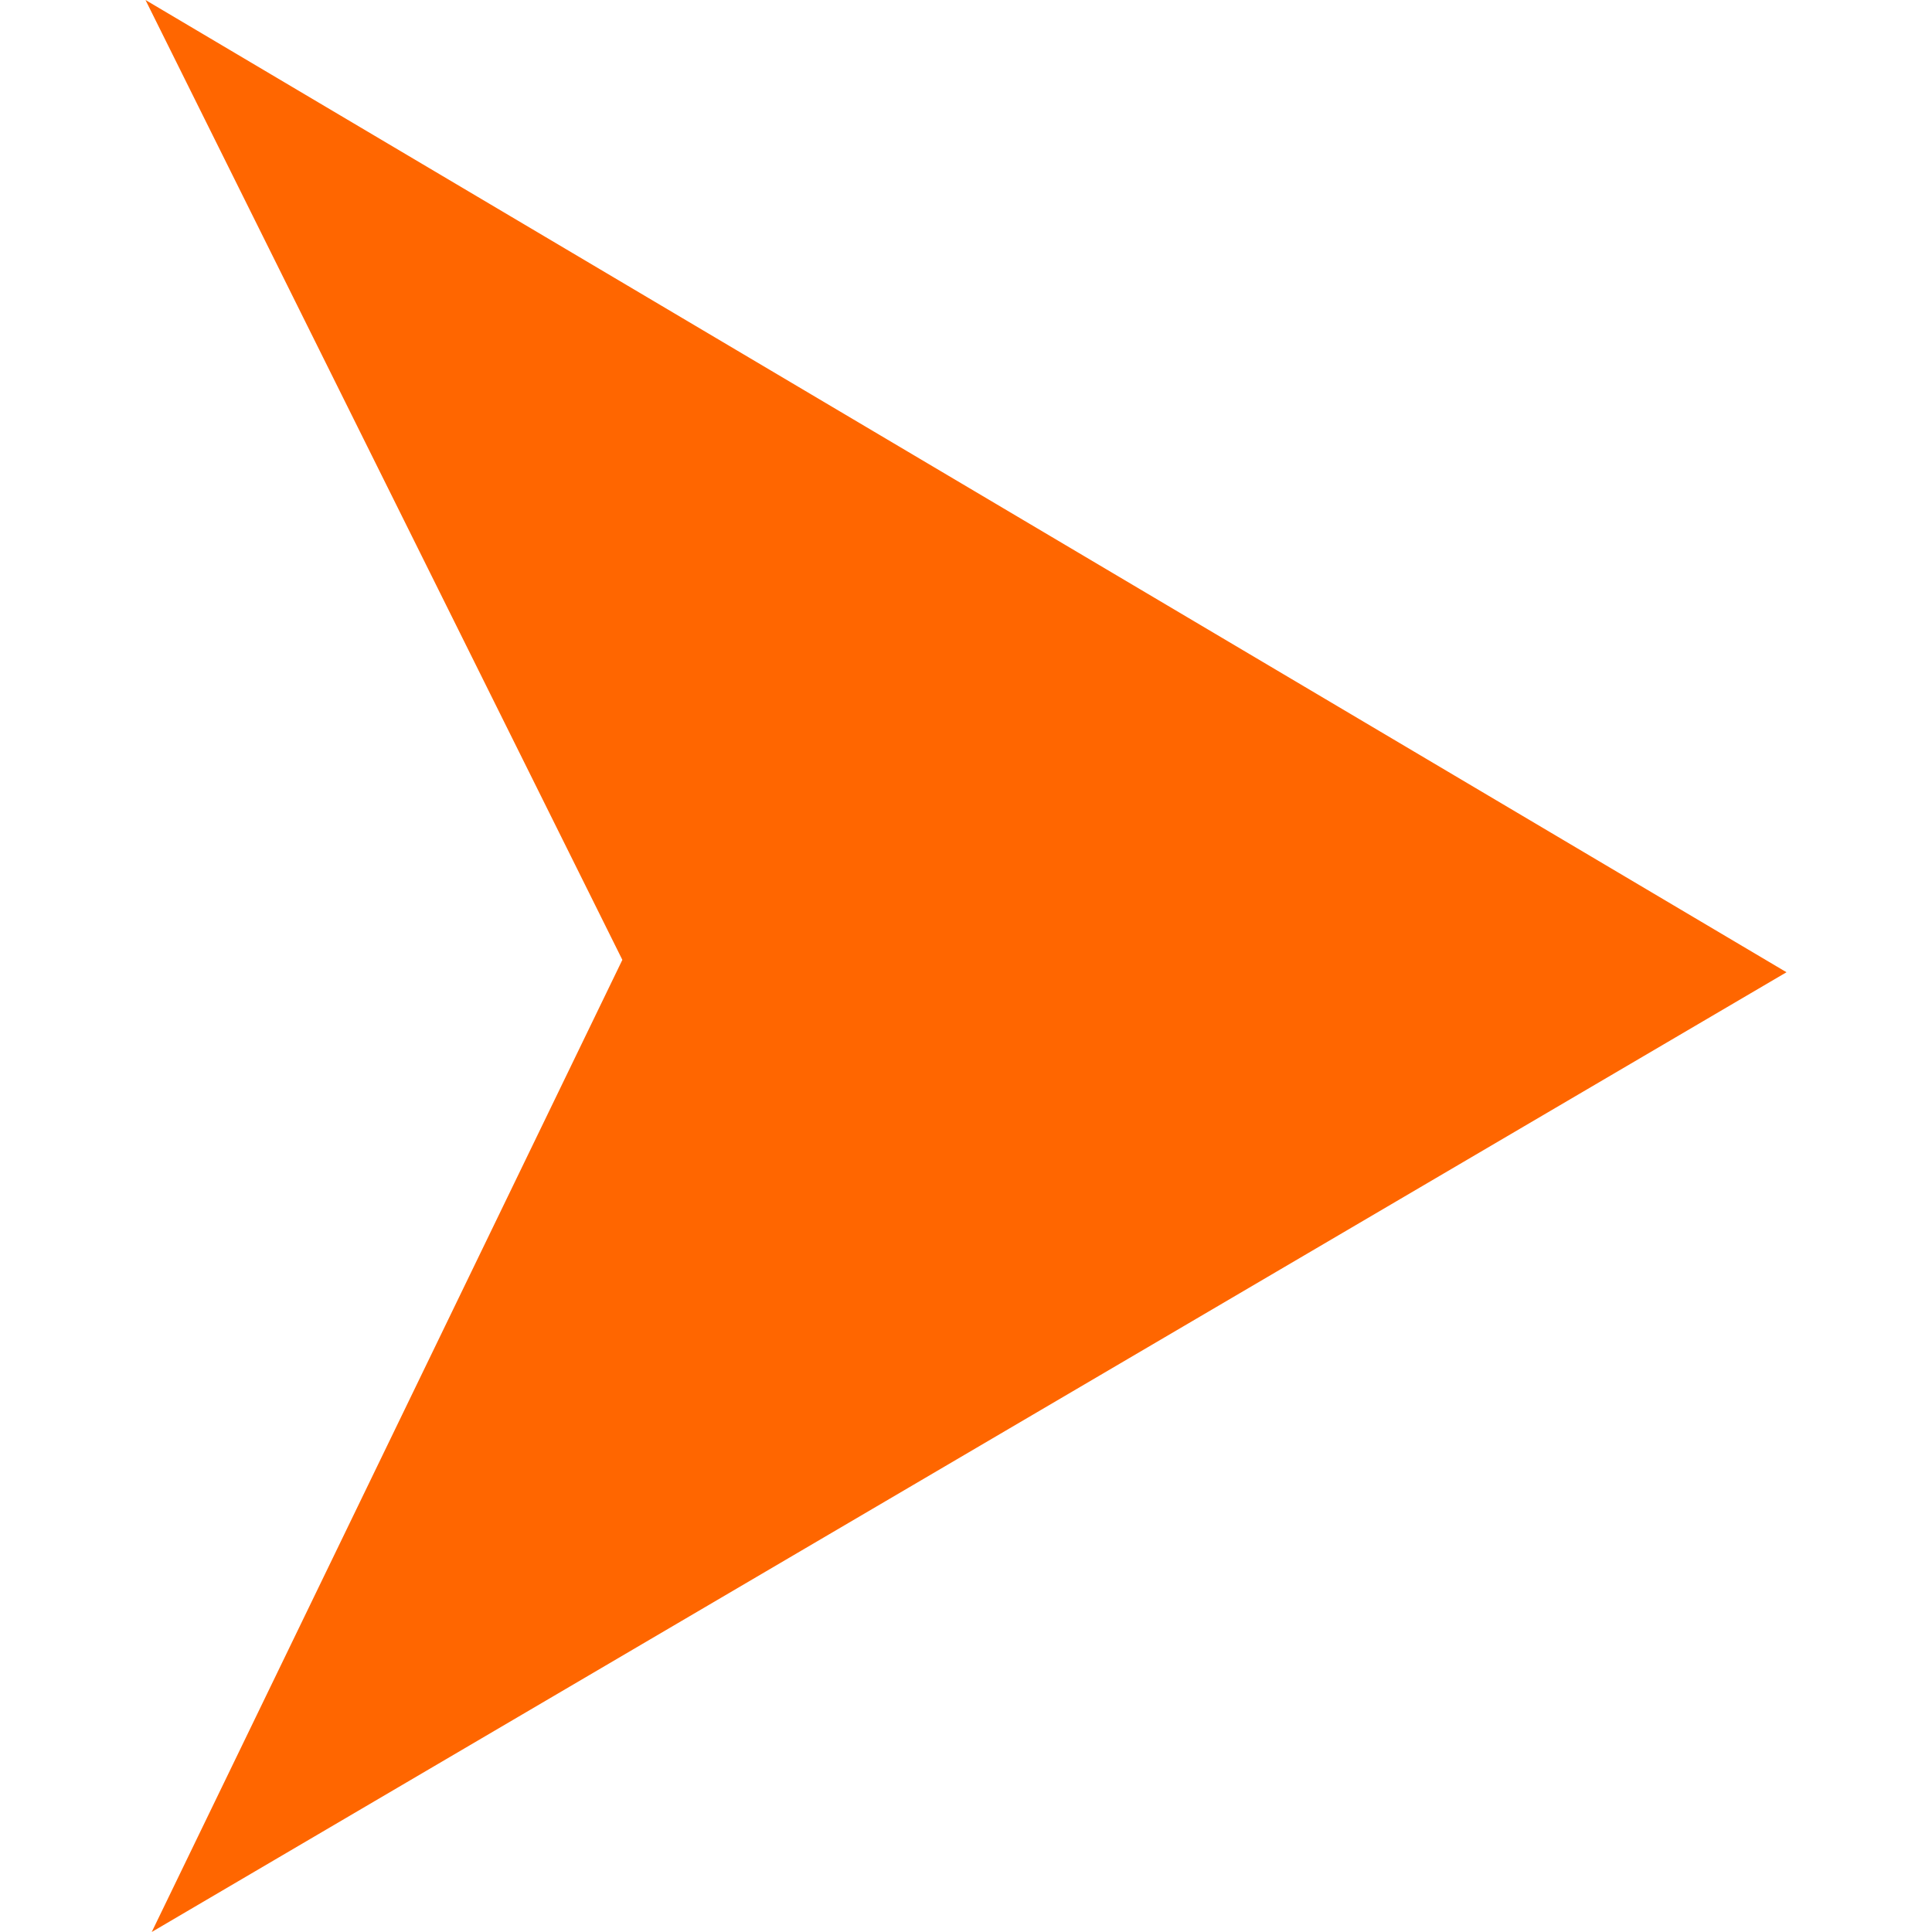
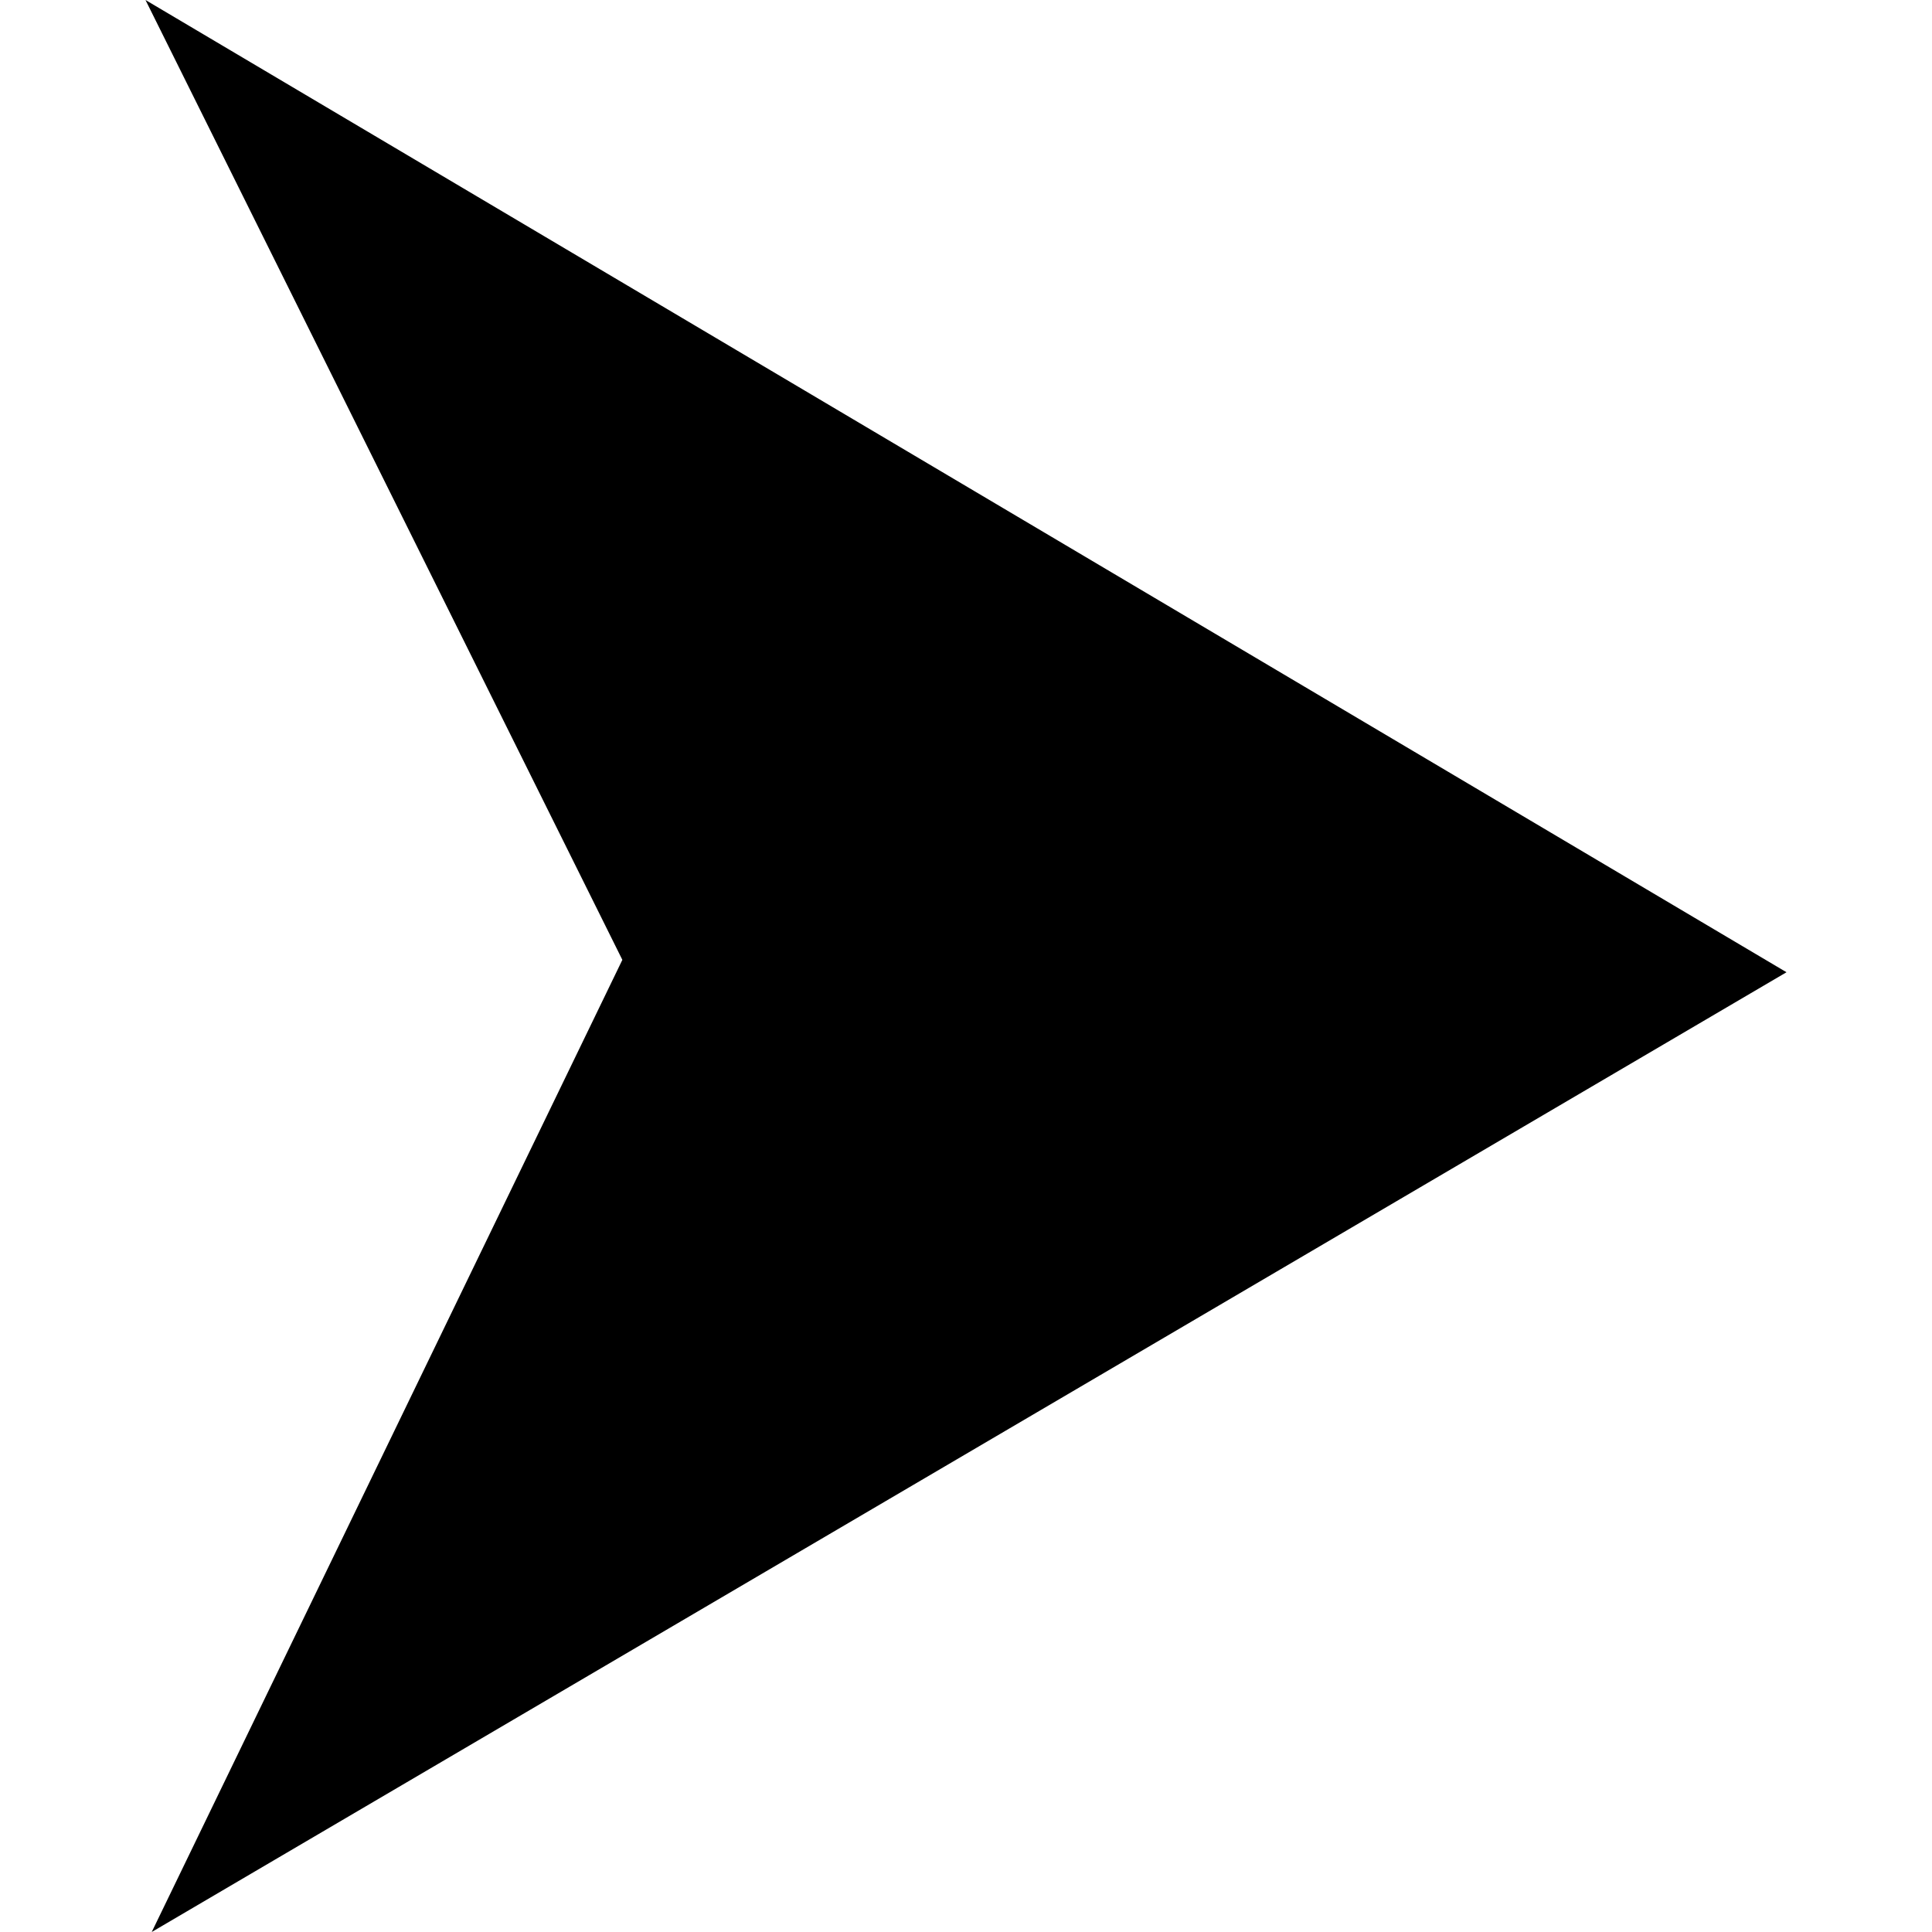
<svg xmlns="http://www.w3.org/2000/svg" t="1707899824681" class="icon" viewBox="0 0 1024 1024" version="1.1" p-id="1018" width="200" height="200">
-   <path d="M946.885 515.308L80.423 1024 329.859 508.744 77.115 0Z" fill="#F60" p-id="1019" />
+   <path d="M946.885 515.308L80.423 1024 329.859 508.744 77.115 0Z" fill="black" p-id="1019" />
</svg>
